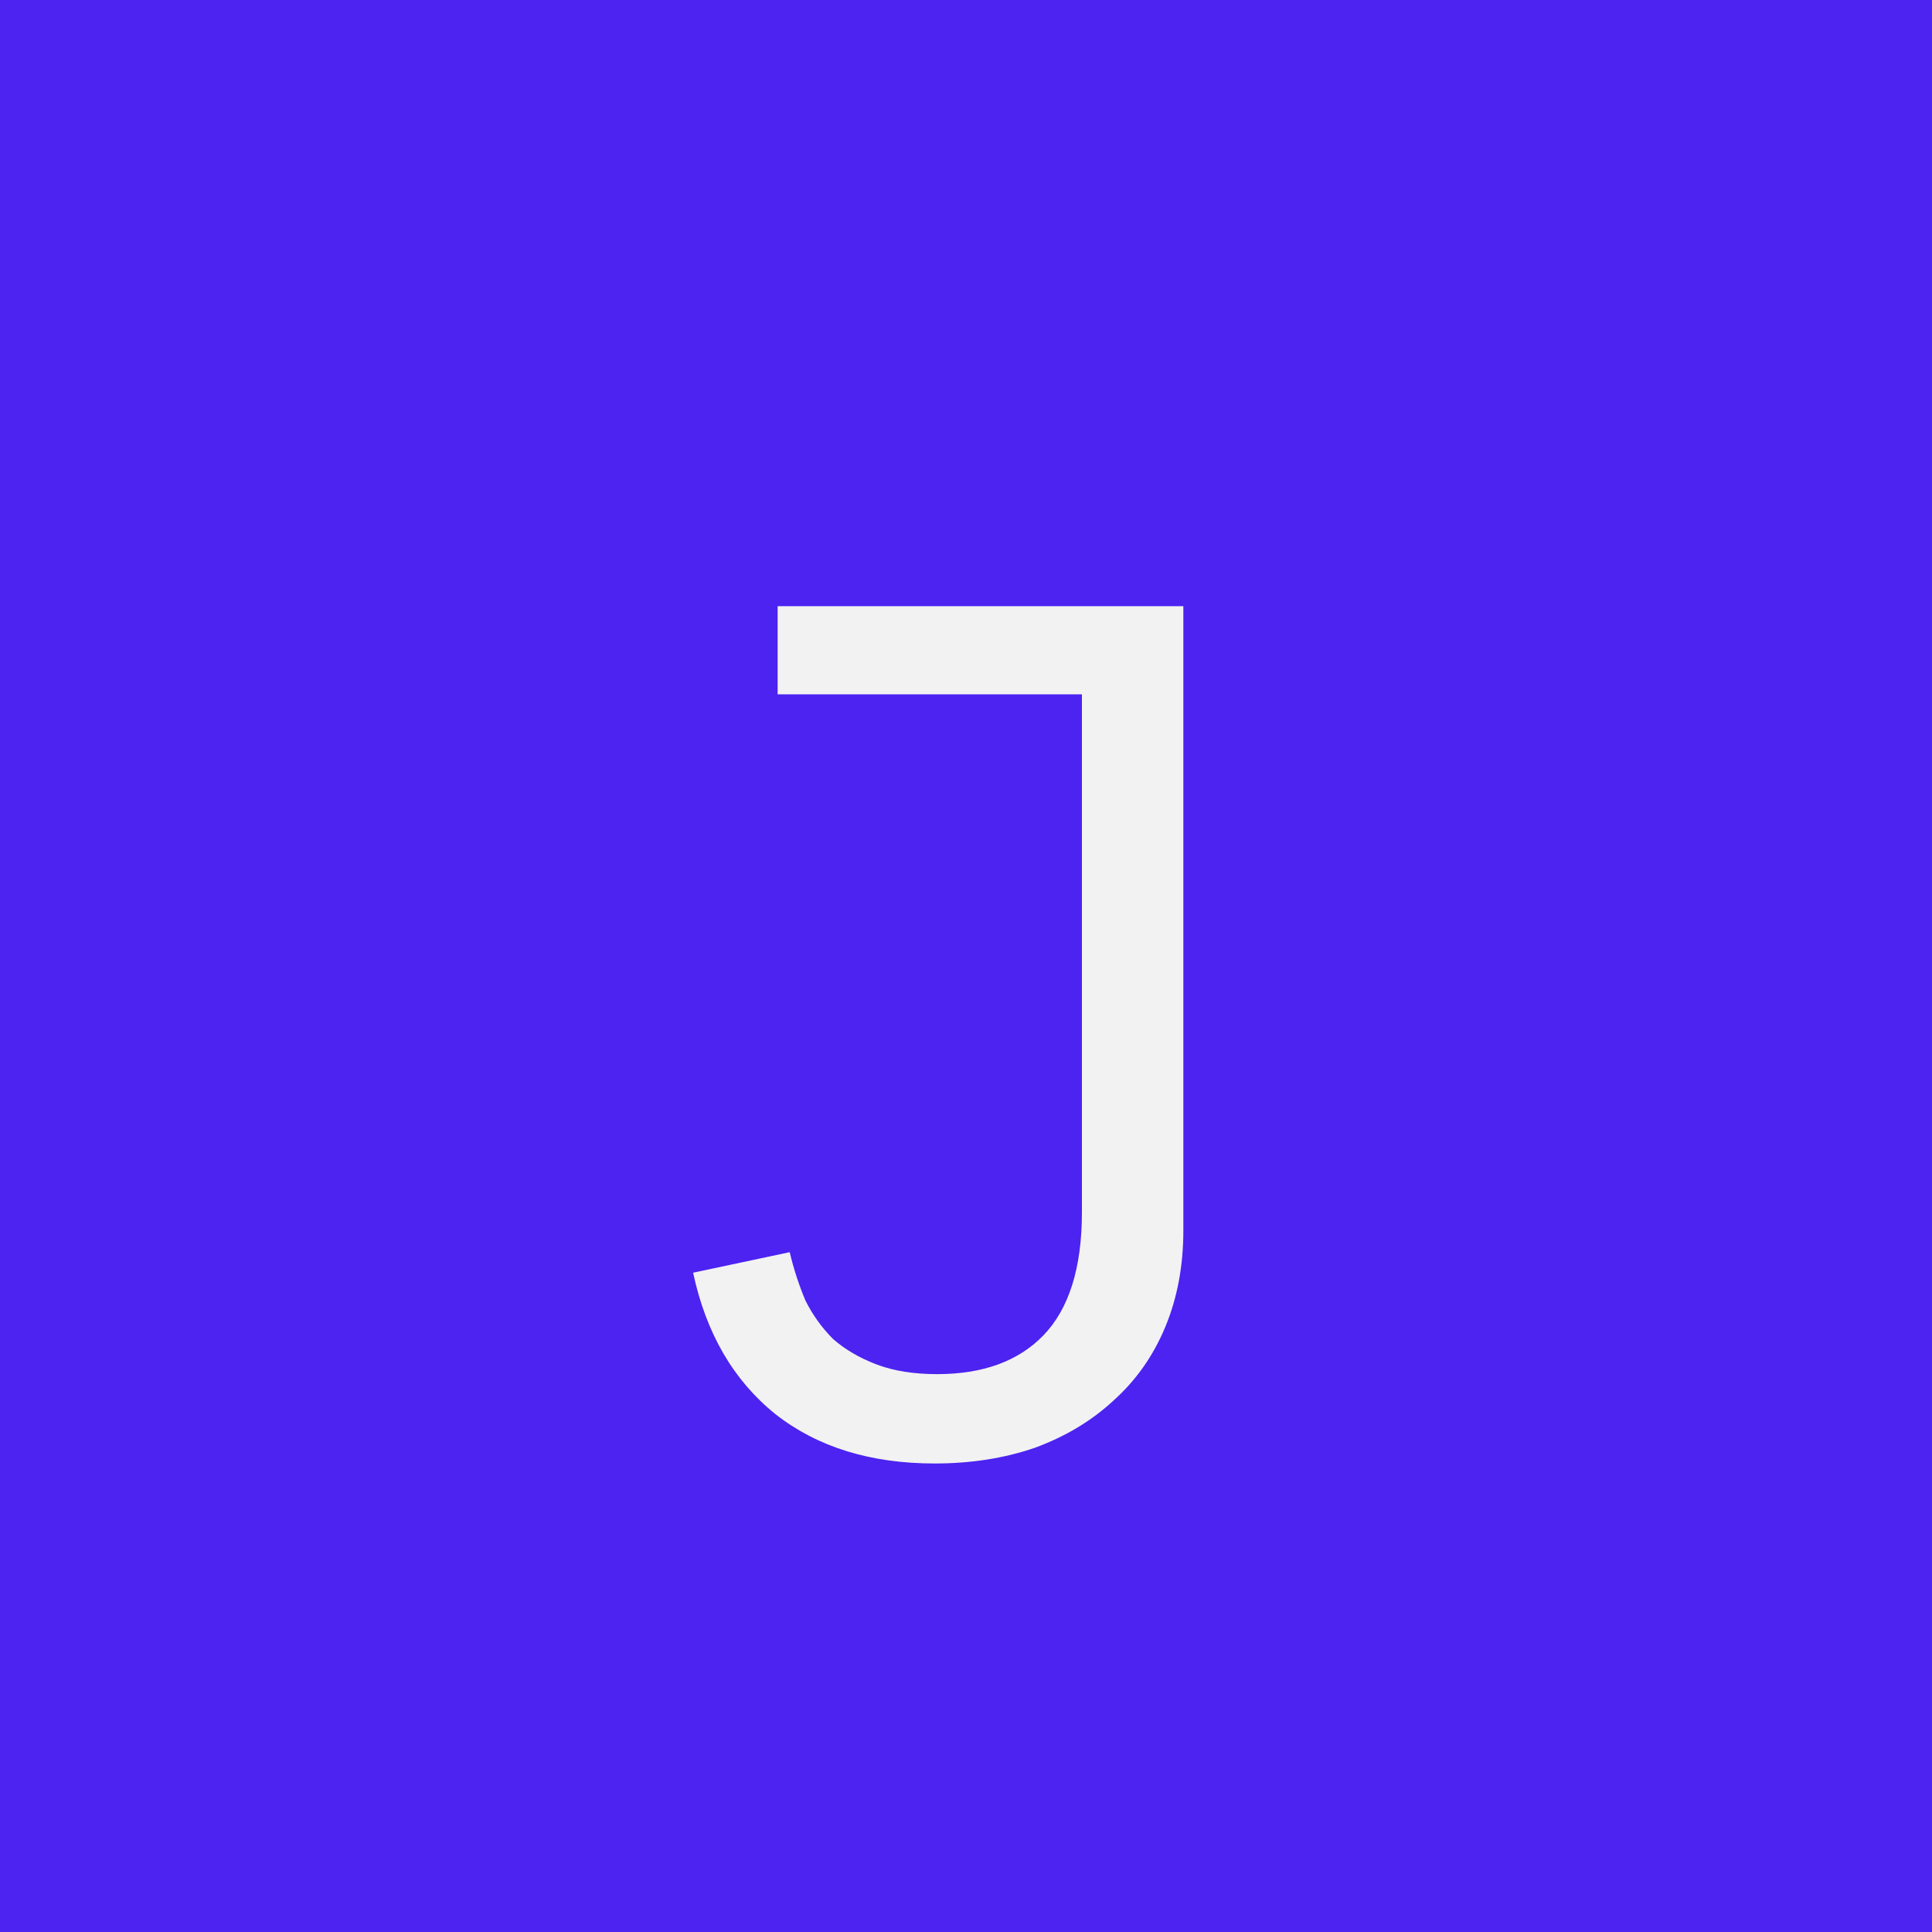
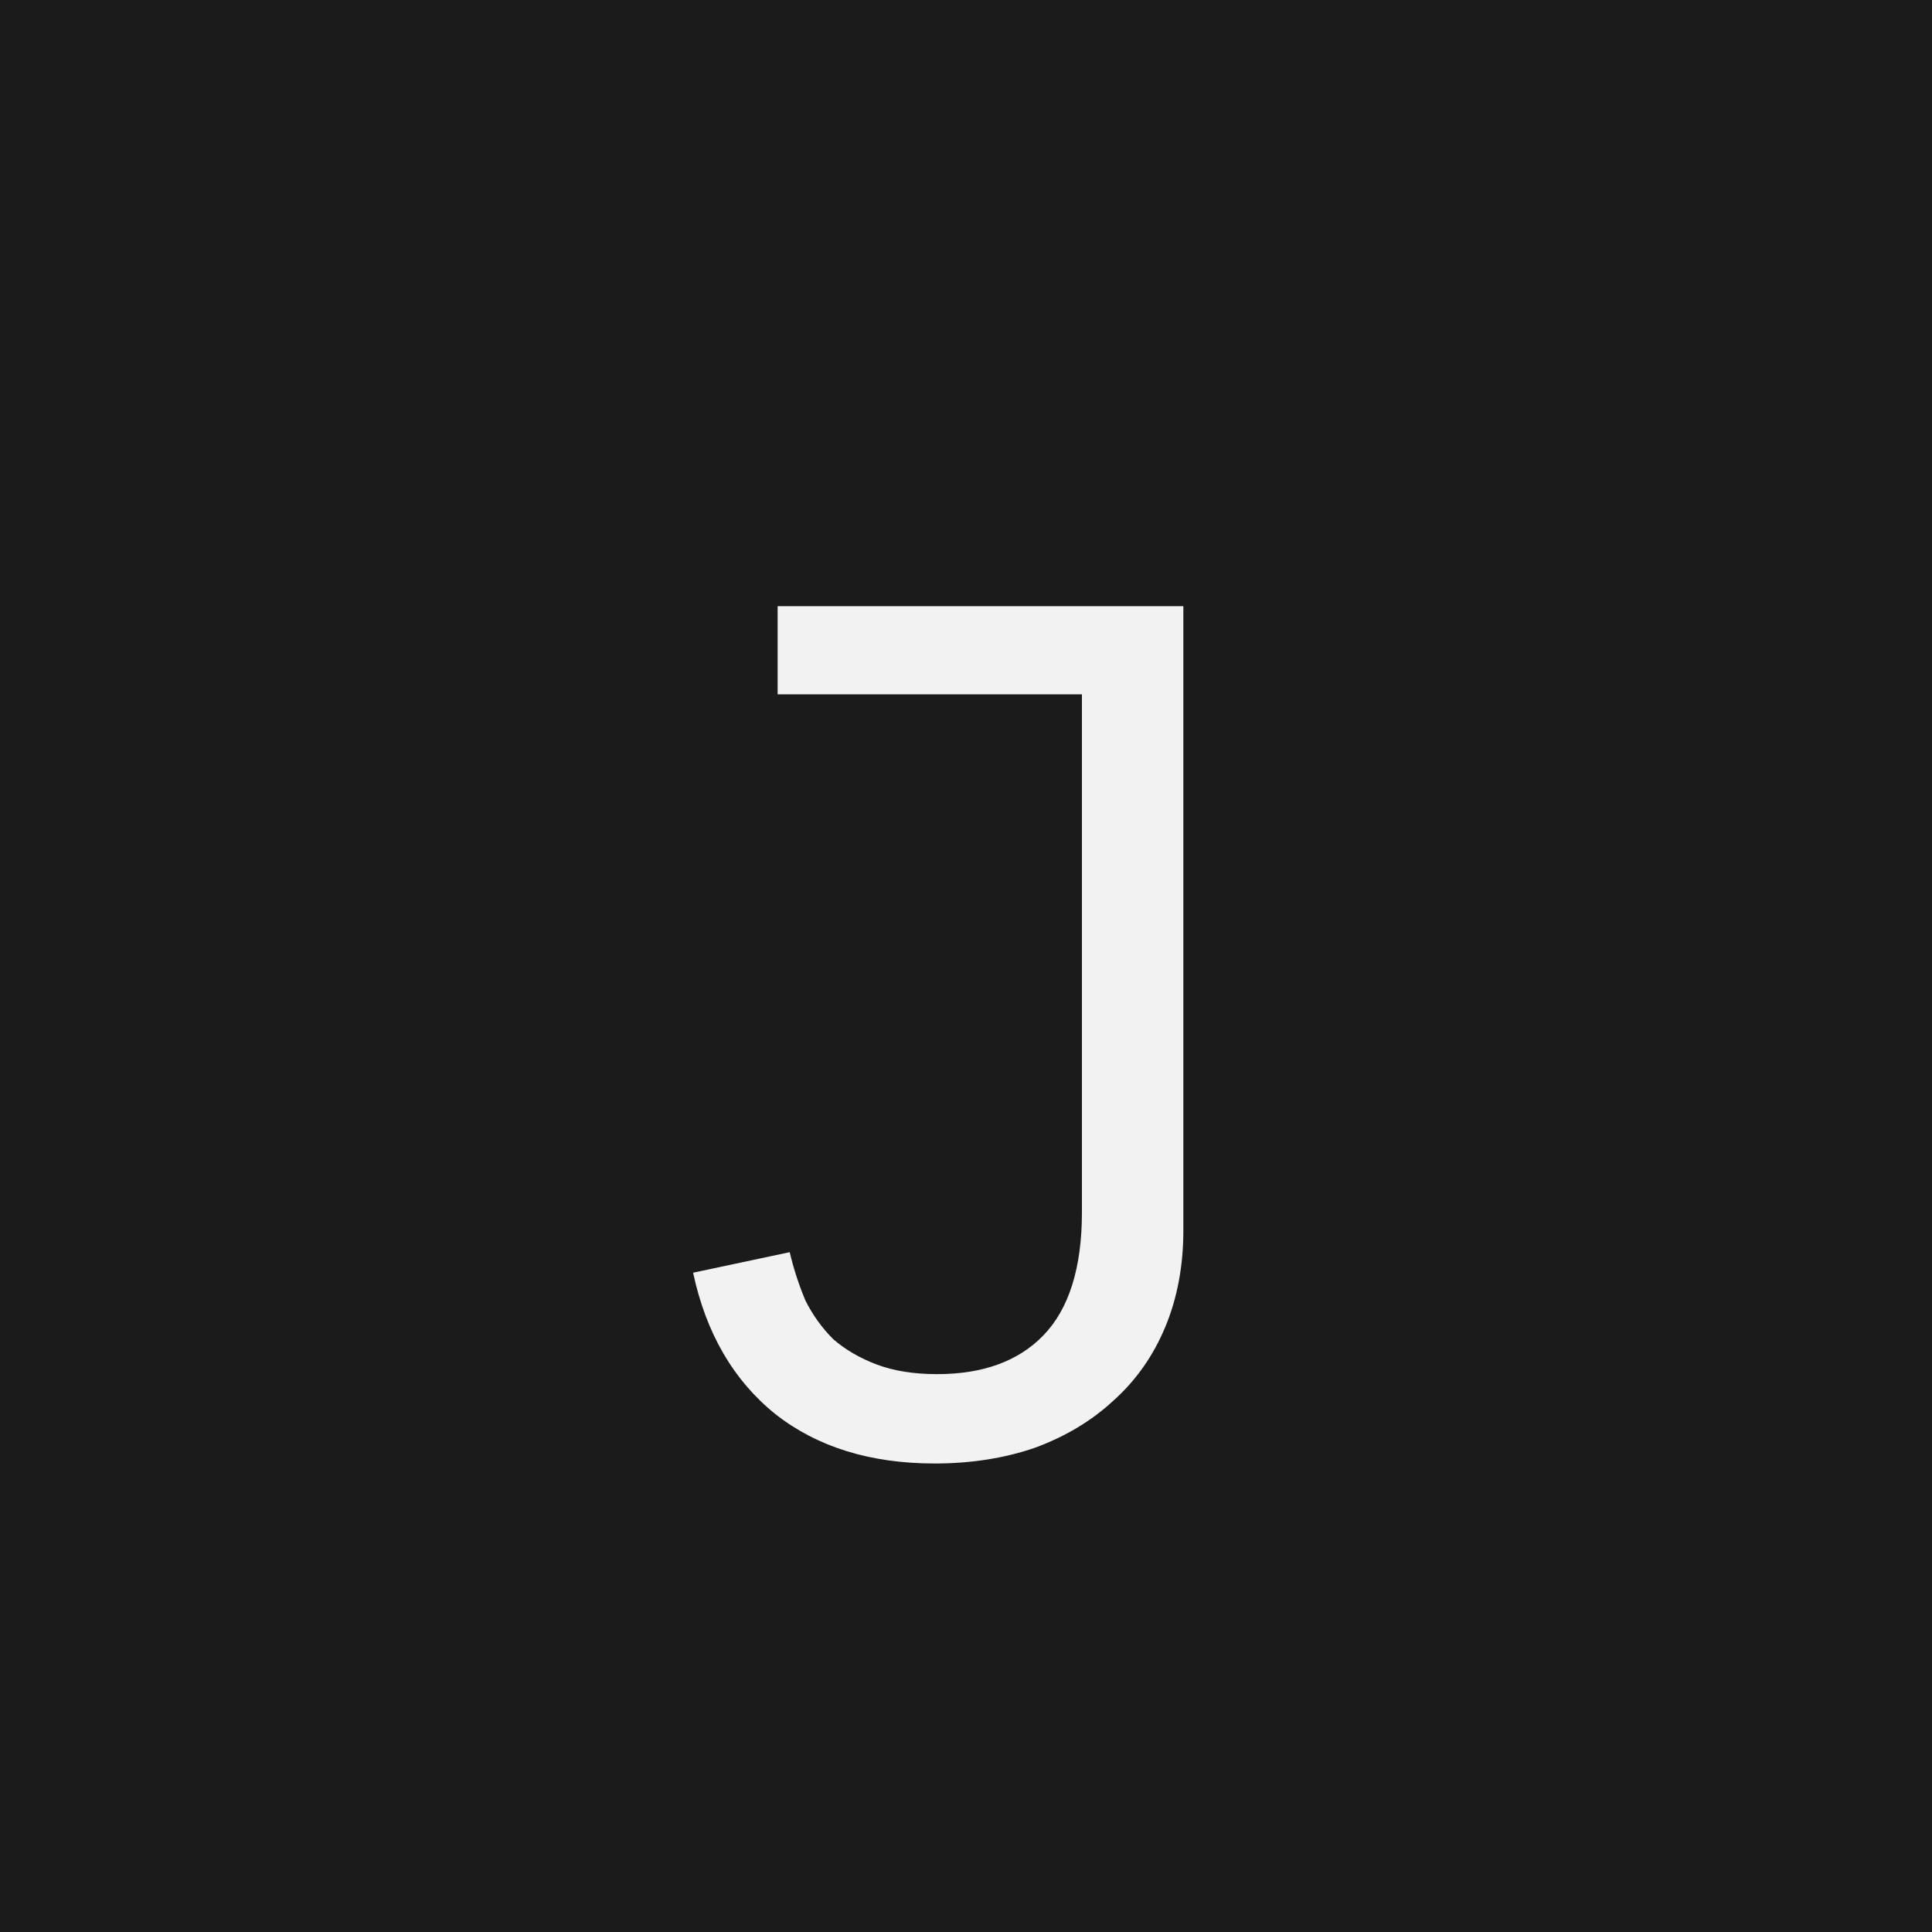
<svg xmlns="http://www.w3.org/2000/svg" width="16" height="16" viewBox="0 0 16 16" fill="none">
  <rect width="16" height="16" fill="white" />
-   <rect width="16" height="16" fill="#4C23F1" />
+   <rect width="16" height="16" fill="#1b1b1b" />
  <path d="M9.8 5.02V10.19C9.8 10.483 9.75 10.75 9.65 10.99C9.55 11.23 9.407 11.433 9.22 11.6C9.04 11.767 8.823 11.897 8.57 11.99C8.317 12.077 8.04 12.12 7.74 12.12C7.207 12.12 6.767 11.983 6.42 11.71C6.073 11.43 5.847 11.04 5.74 10.54L6.54 10.37C6.573 10.51 6.617 10.643 6.67 10.77C6.73 10.89 6.807 10.997 6.9 11.09C7 11.177 7.12 11.247 7.26 11.3C7.4 11.353 7.567 11.38 7.76 11.38C8.14 11.38 8.433 11.273 8.64 11.06C8.853 10.84 8.96 10.5 8.96 10.04V5.75H6.44V5.02H9.8Z" fill="#F2F2F2" />
</svg>
